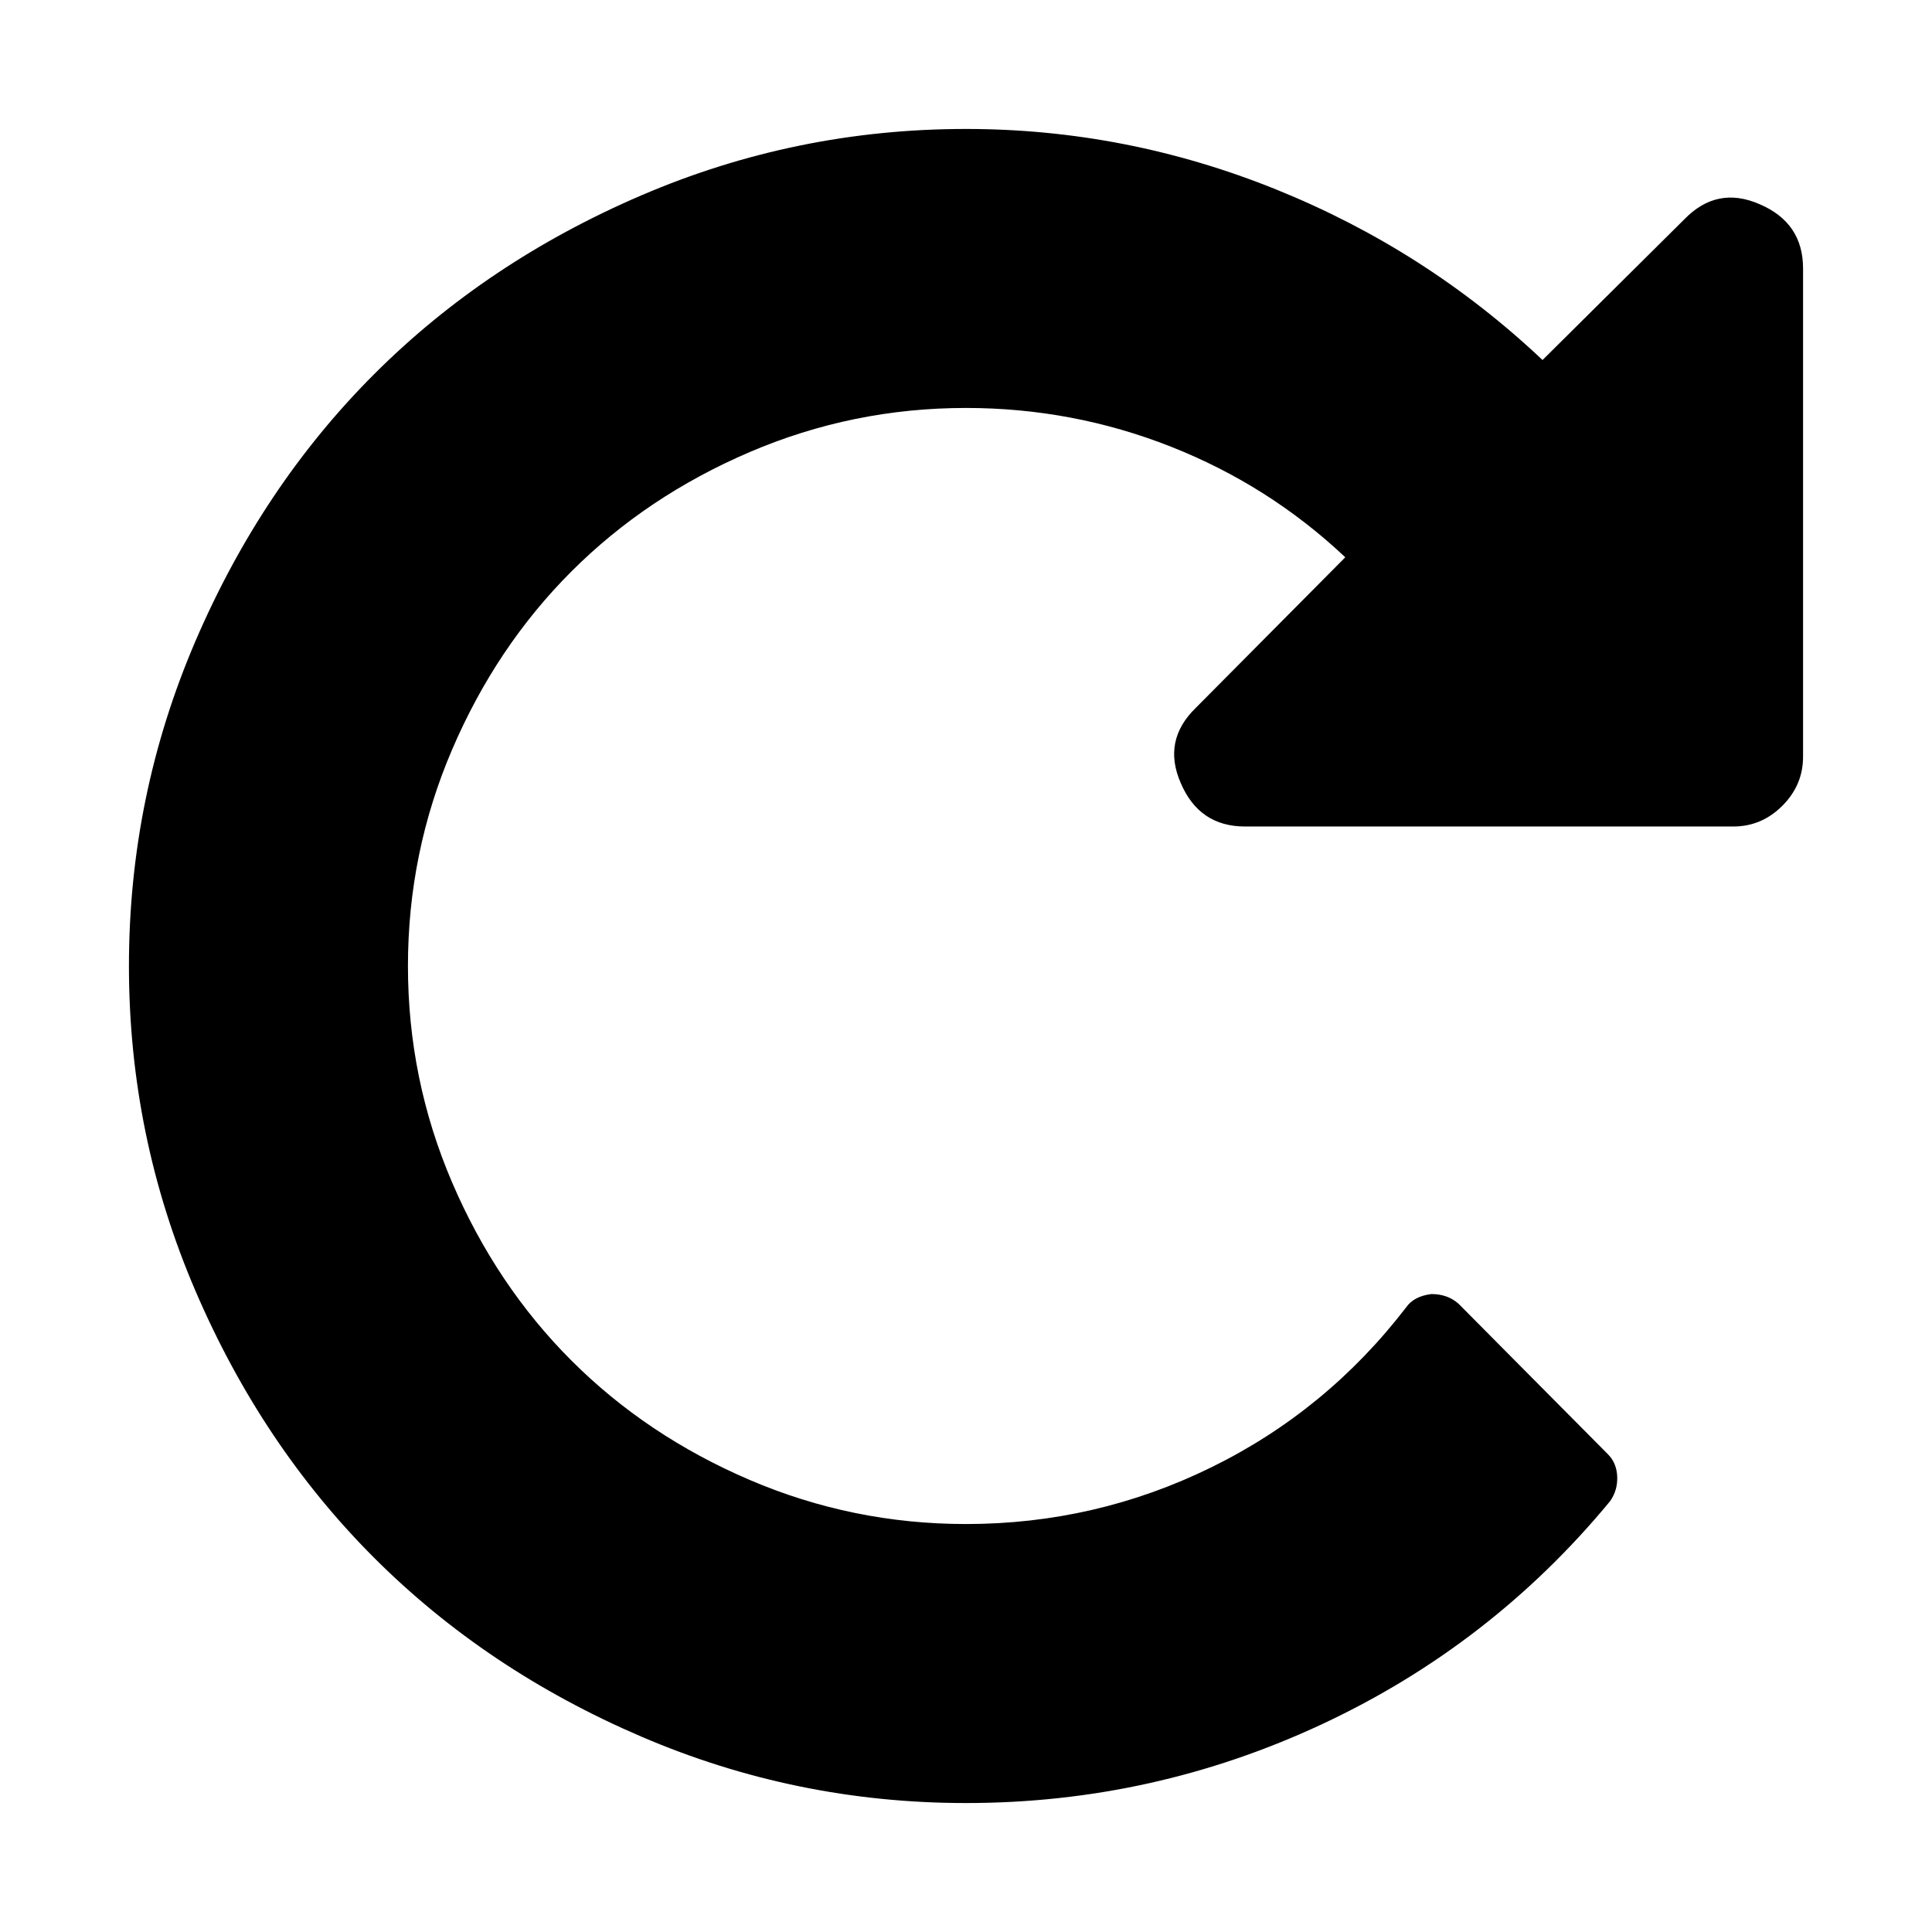
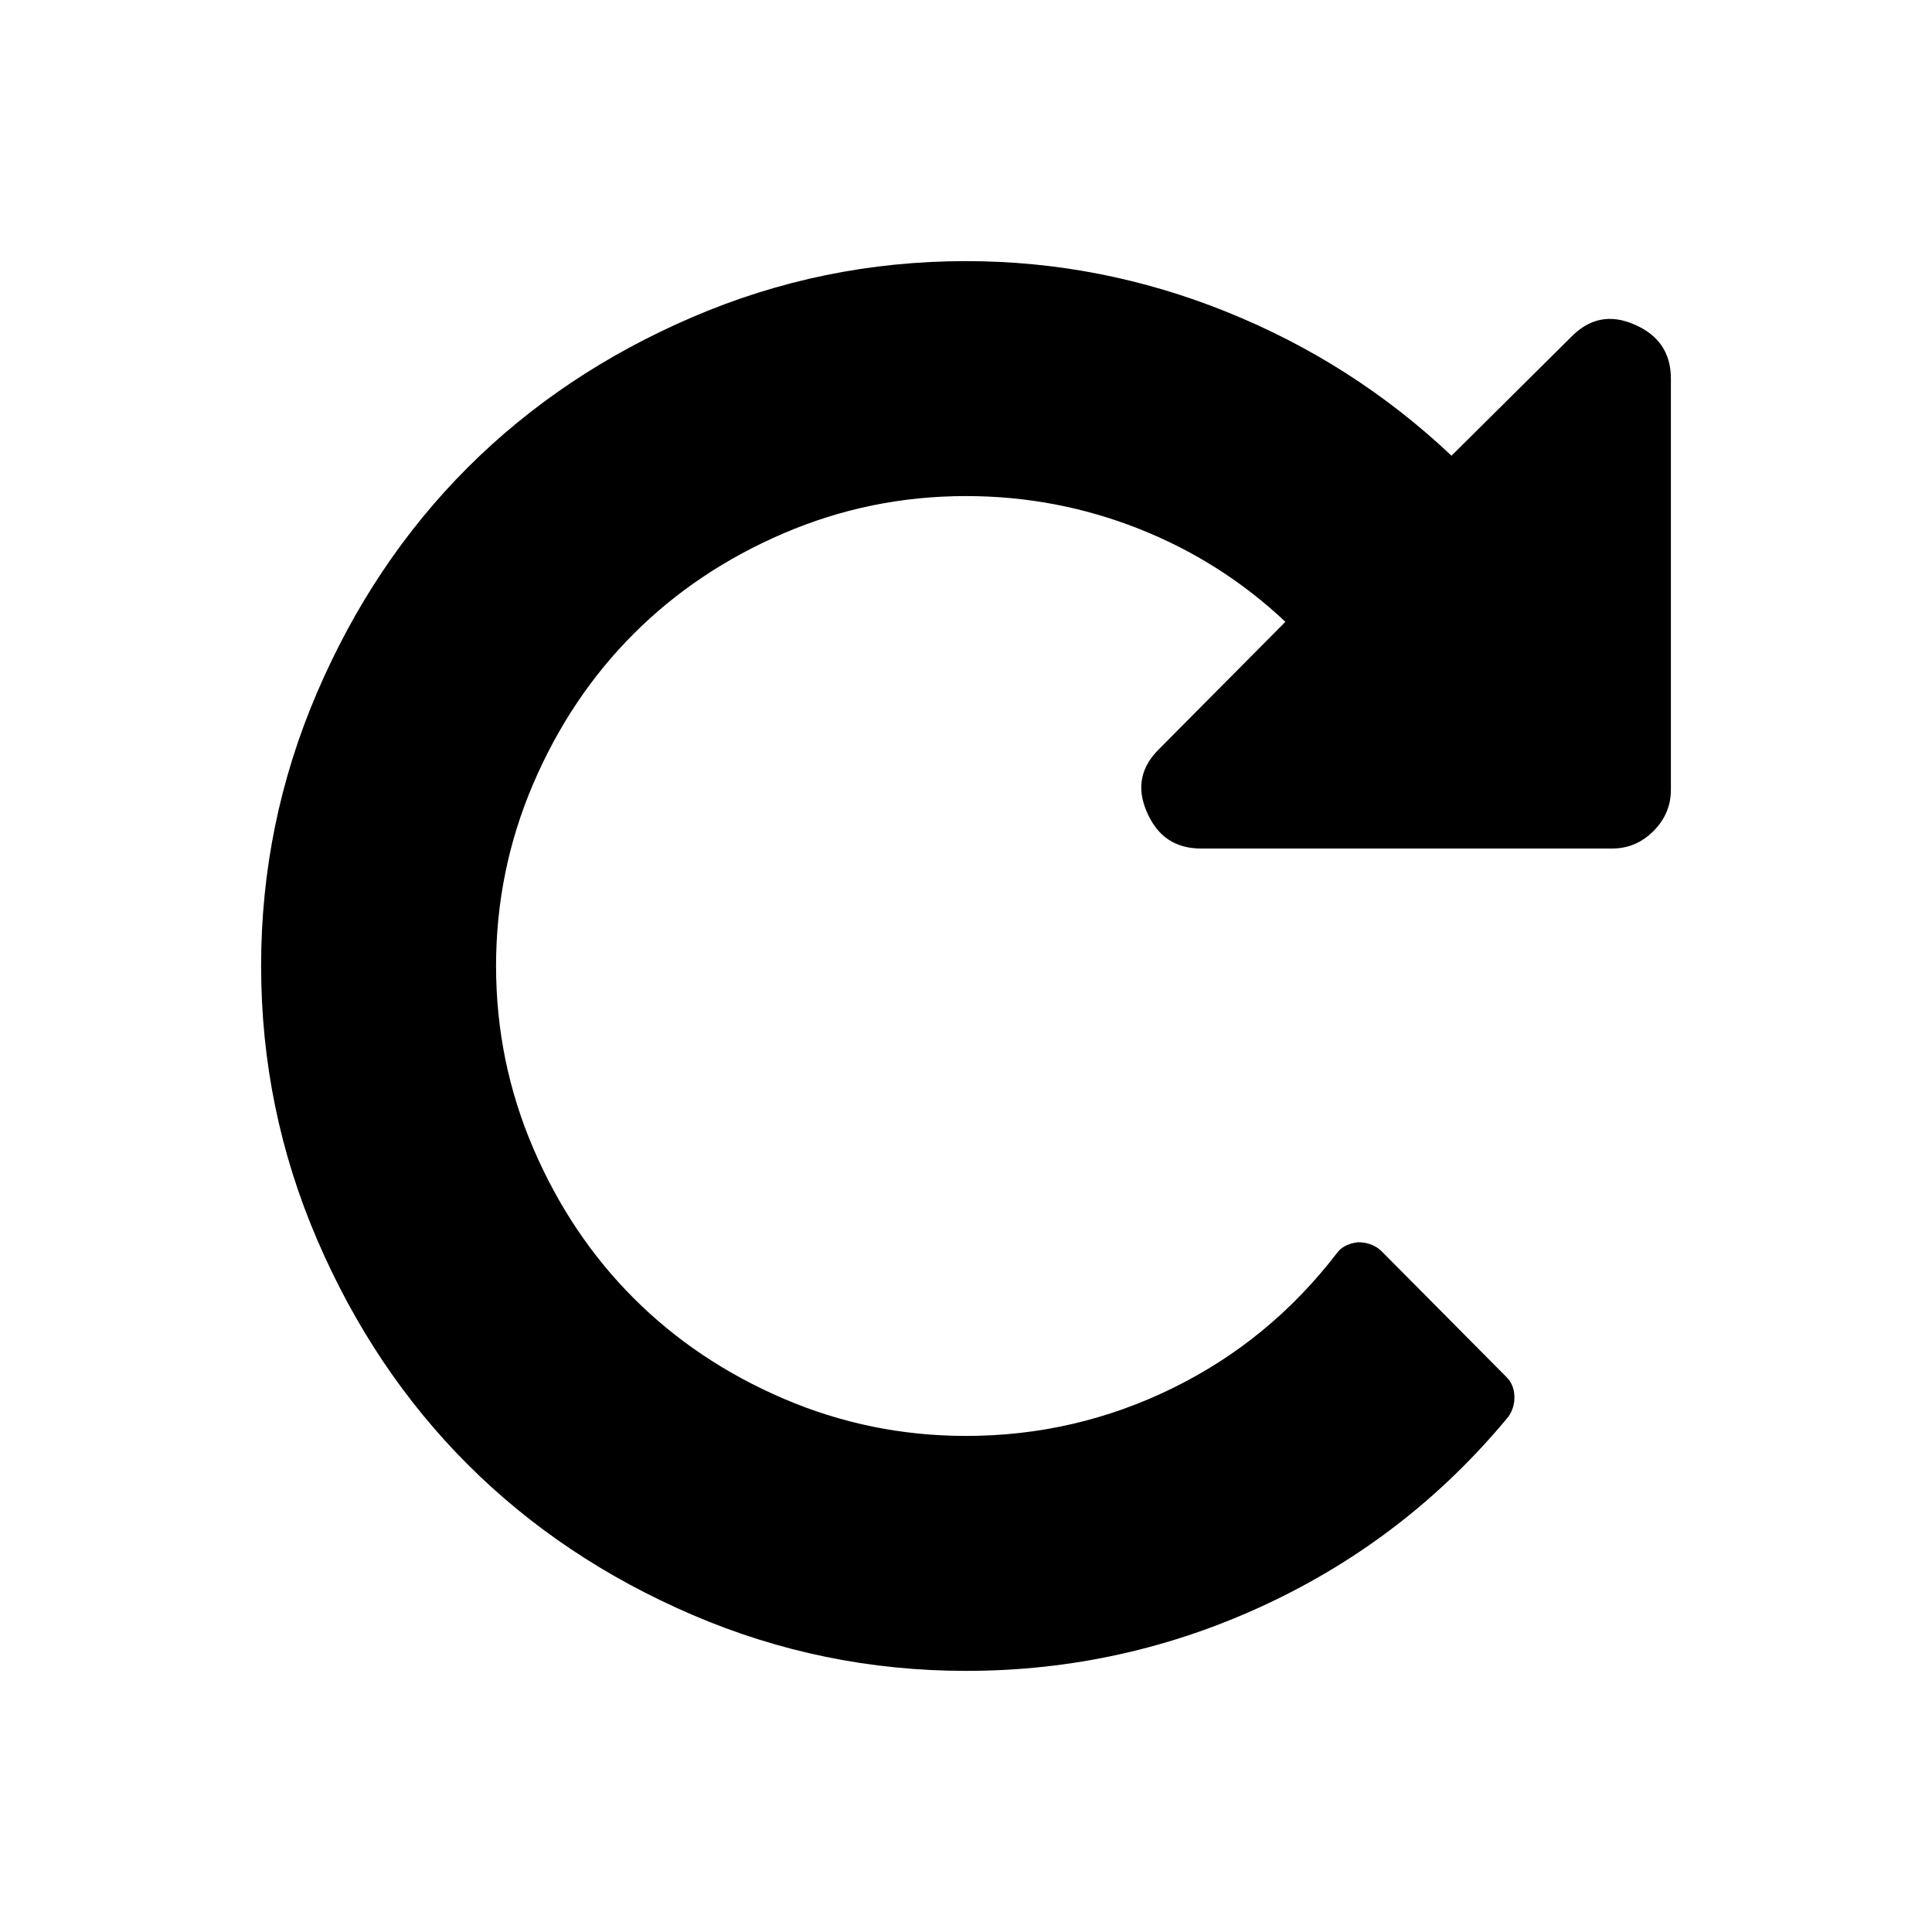
<svg xmlns="http://www.w3.org/2000/svg" version="1.1" id="Capa_1" x="0px" y="0px" width="438.536px" height="438.536px" viewBox="0 0 438.536 438.536" style="enable-background:new 0 0 438.536 438.536;" xml:space="preserve">
  <defs id="defs39" />
-   <g id="g4" transform="matrix(-0.8665215,0,0,0.8665215,409.268,29.26671)">
+   <g id="g4" transform="matrix(-0.7297023,0,0,0.7297023,379.268,59.26691)">
    <path d="M 421.125,134.191 C 409.517,107.161 393.908,83.844 374.306,64.242 354.7,44.639 331.384,29.033 304.353,17.42 277.325,5.807 248.969,0.005 219.275,0.005 191.297,0.005 164.223,5.282 138.048,15.848 111.879,26.412 88.61,41.305 68.243,60.531 L 31.123,23.696 C 25.412,17.795 18.848,16.464 11.422,19.697 3.807,22.937 0,28.554 0,36.547 v 127.907 c 0,4.948 1.809,9.231 5.426,12.847 3.619,3.617 7.902,5.426 12.85,5.426 h 127.907 c 7.996,0 13.61,-3.807 16.846,-11.421 3.234,-7.423 1.903,-13.988 -3.999,-19.701 l -39.115,-39.398 c 13.328,-12.563 28.553,-22.222 45.683,-28.98 17.131,-6.757 35.021,-10.138 53.675,-10.138 19.793,0 38.687,3.858 56.674,11.563 17.99,7.71 33.544,18.131 46.679,31.265 13.134,13.131 23.555,28.69 31.265,46.679 7.703,17.987 11.56,36.875 11.56,56.674 0,19.798 -3.856,38.686 -11.56,56.672 -7.71,17.987 -18.131,33.544 -31.265,46.679 -13.135,13.134 -28.695,23.558 -46.679,31.265 -17.987,7.707 -36.881,11.561 -56.674,11.561 -22.651,0 -44.064,-4.949 -64.241,-14.843 -20.174,-9.894 -37.209,-23.883 -51.104,-41.973 -1.331,-1.902 -3.521,-3.046 -6.567,-3.429 -2.856,0 -5.236,0.855 -7.139,2.566 L 51.108,347.17 c -1.521,1.53 -2.33,3.478 -2.426,5.853 -0.094,2.385 0.527,4.524 1.858,6.427 20.749,25.125 45.871,44.587 75.373,58.382 29.502,13.798 60.625,20.701 93.362,20.701 29.694,0 58.05,-5.808 85.078,-17.416 27.031,-11.607 50.34,-27.22 69.949,-46.821 19.605,-19.609 35.211,-42.921 46.822,-69.949 11.611,-27.028 17.411,-55.392 17.411,-85.08 10e-4,-29.698 -5.803,-58.047 -17.41,-85.076 z" id="path2" />
  </g>
  <g id="g6" />
  <g id="g8" />
  <g id="g10" />
  <g id="g12" />
  <g id="g14" />
  <g id="g16" />
  <g id="g18" />
  <g id="g20" />
  <g id="g22" />
  <g id="g24" />
  <g id="g26" />
  <g id="g28" />
  <g id="g30" />
  <g id="g32" />
  <g id="g34" />
</svg>
